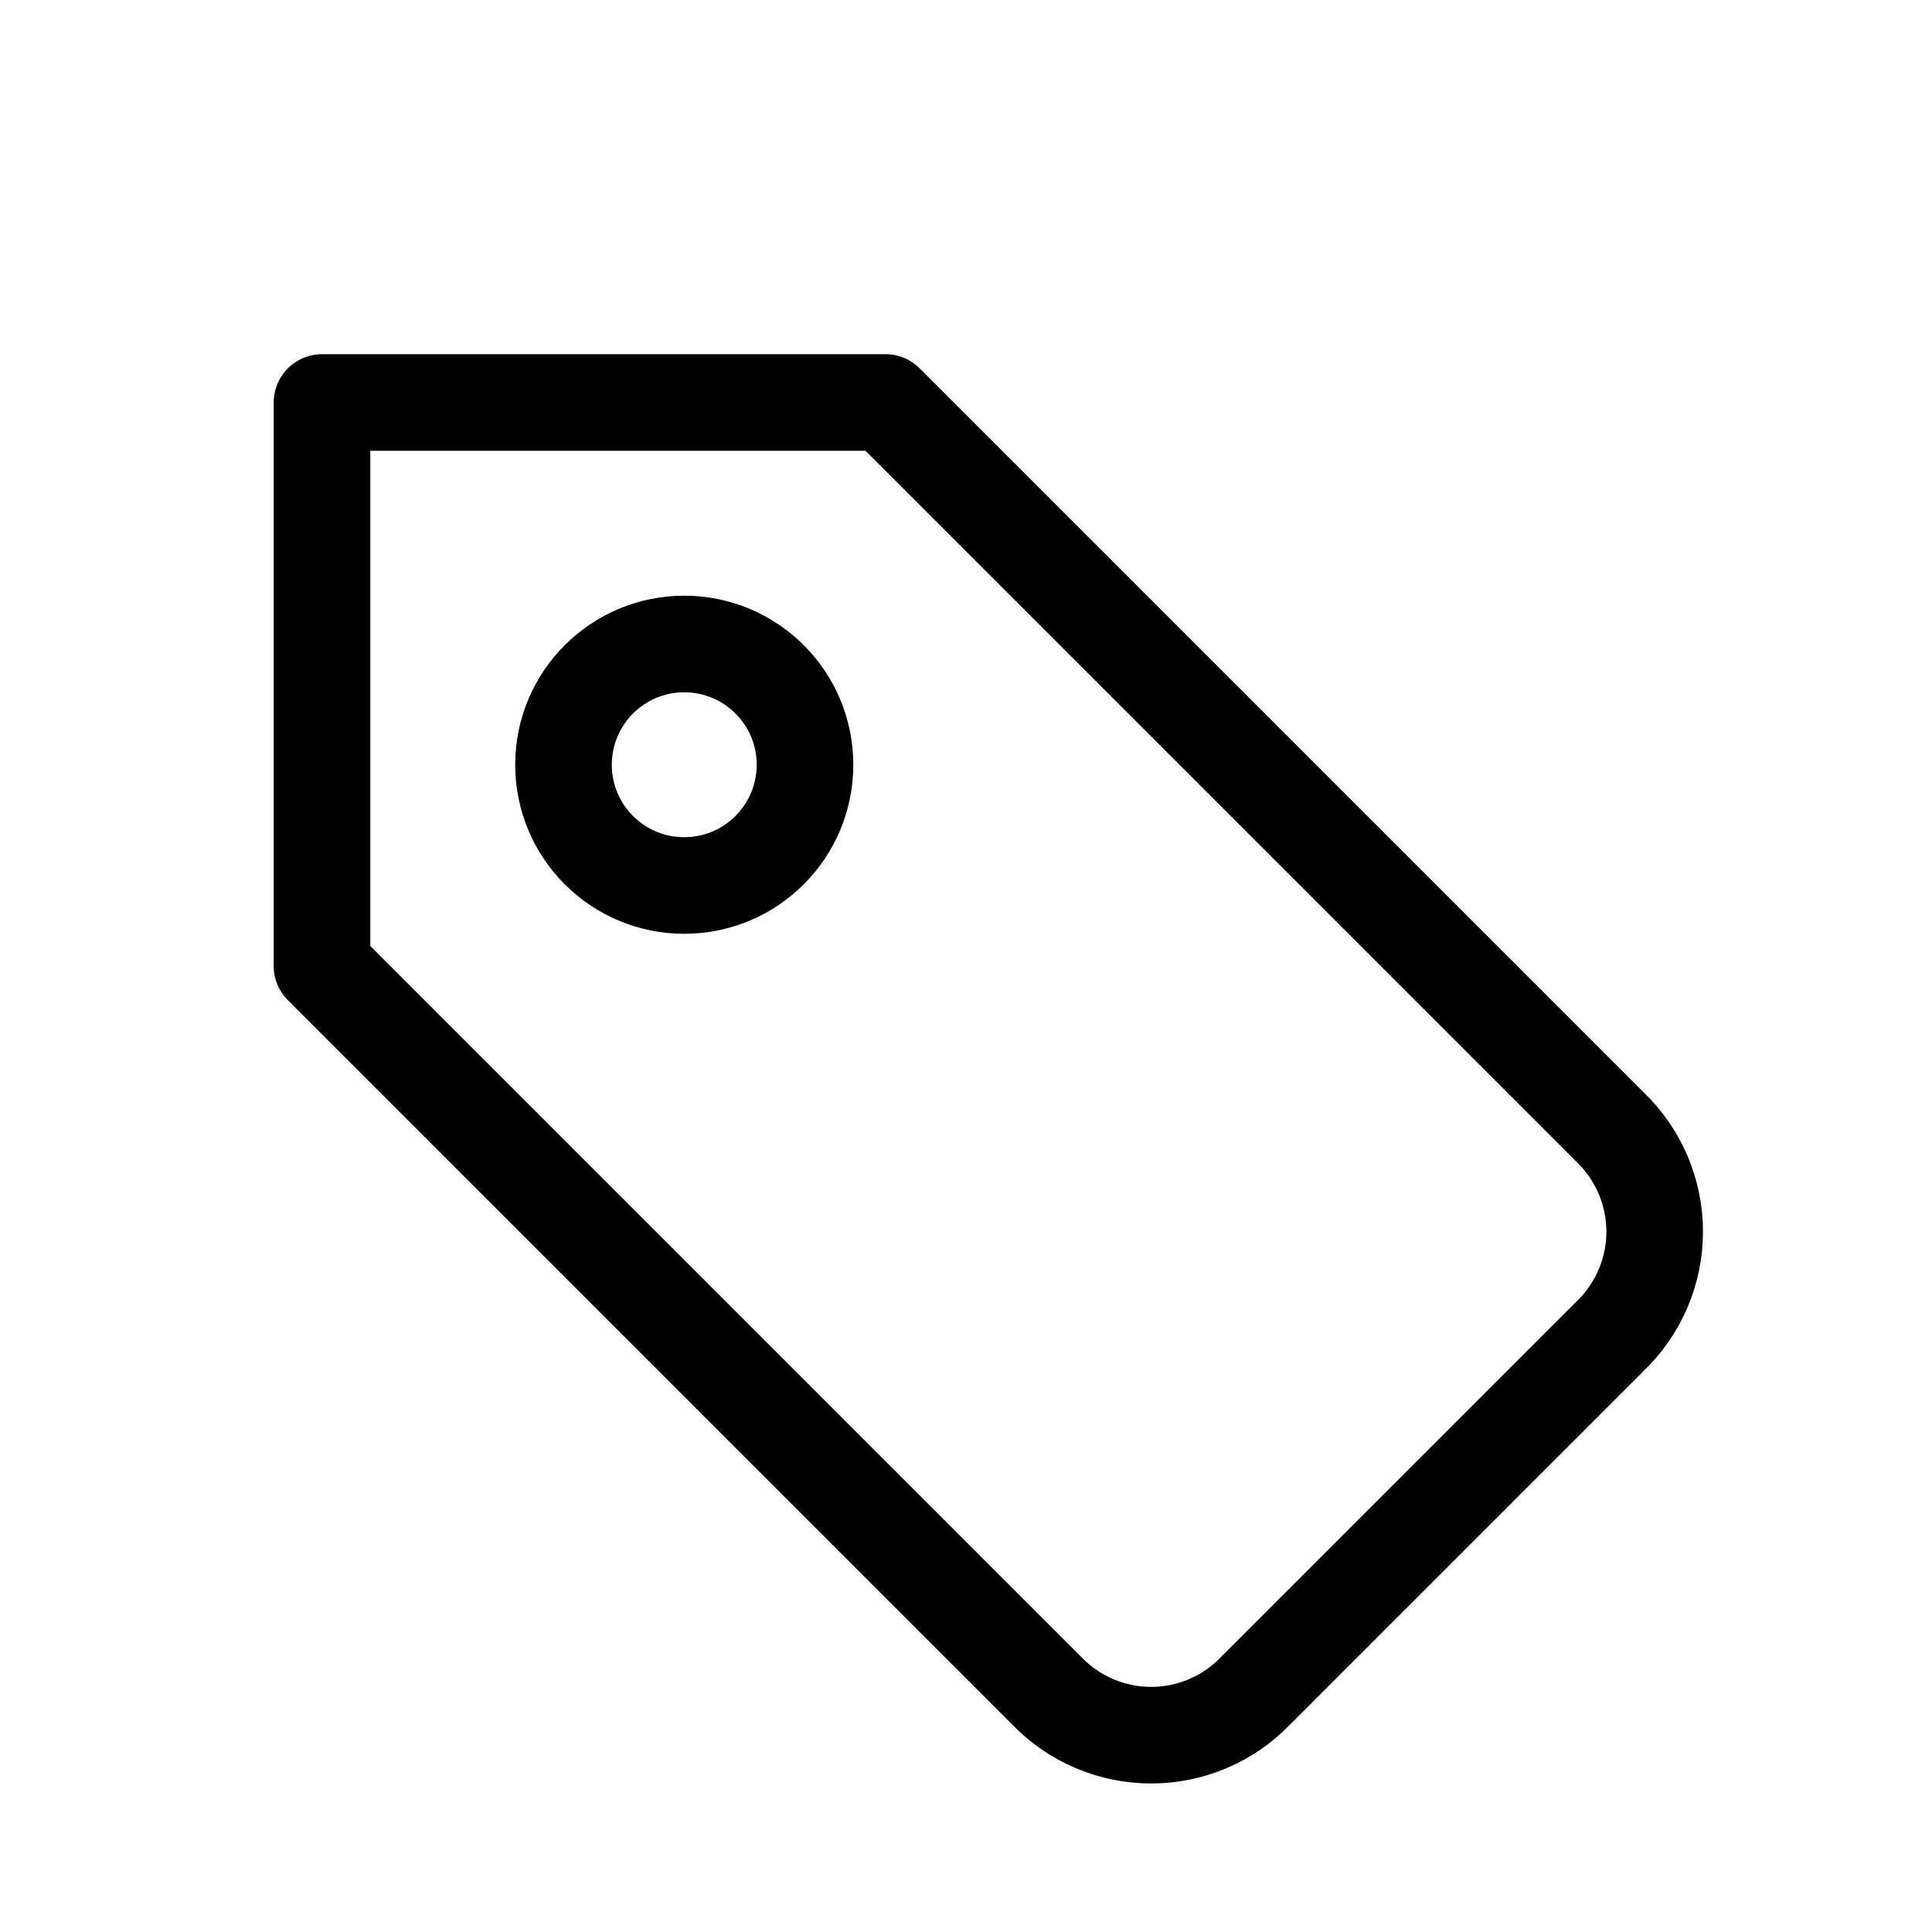
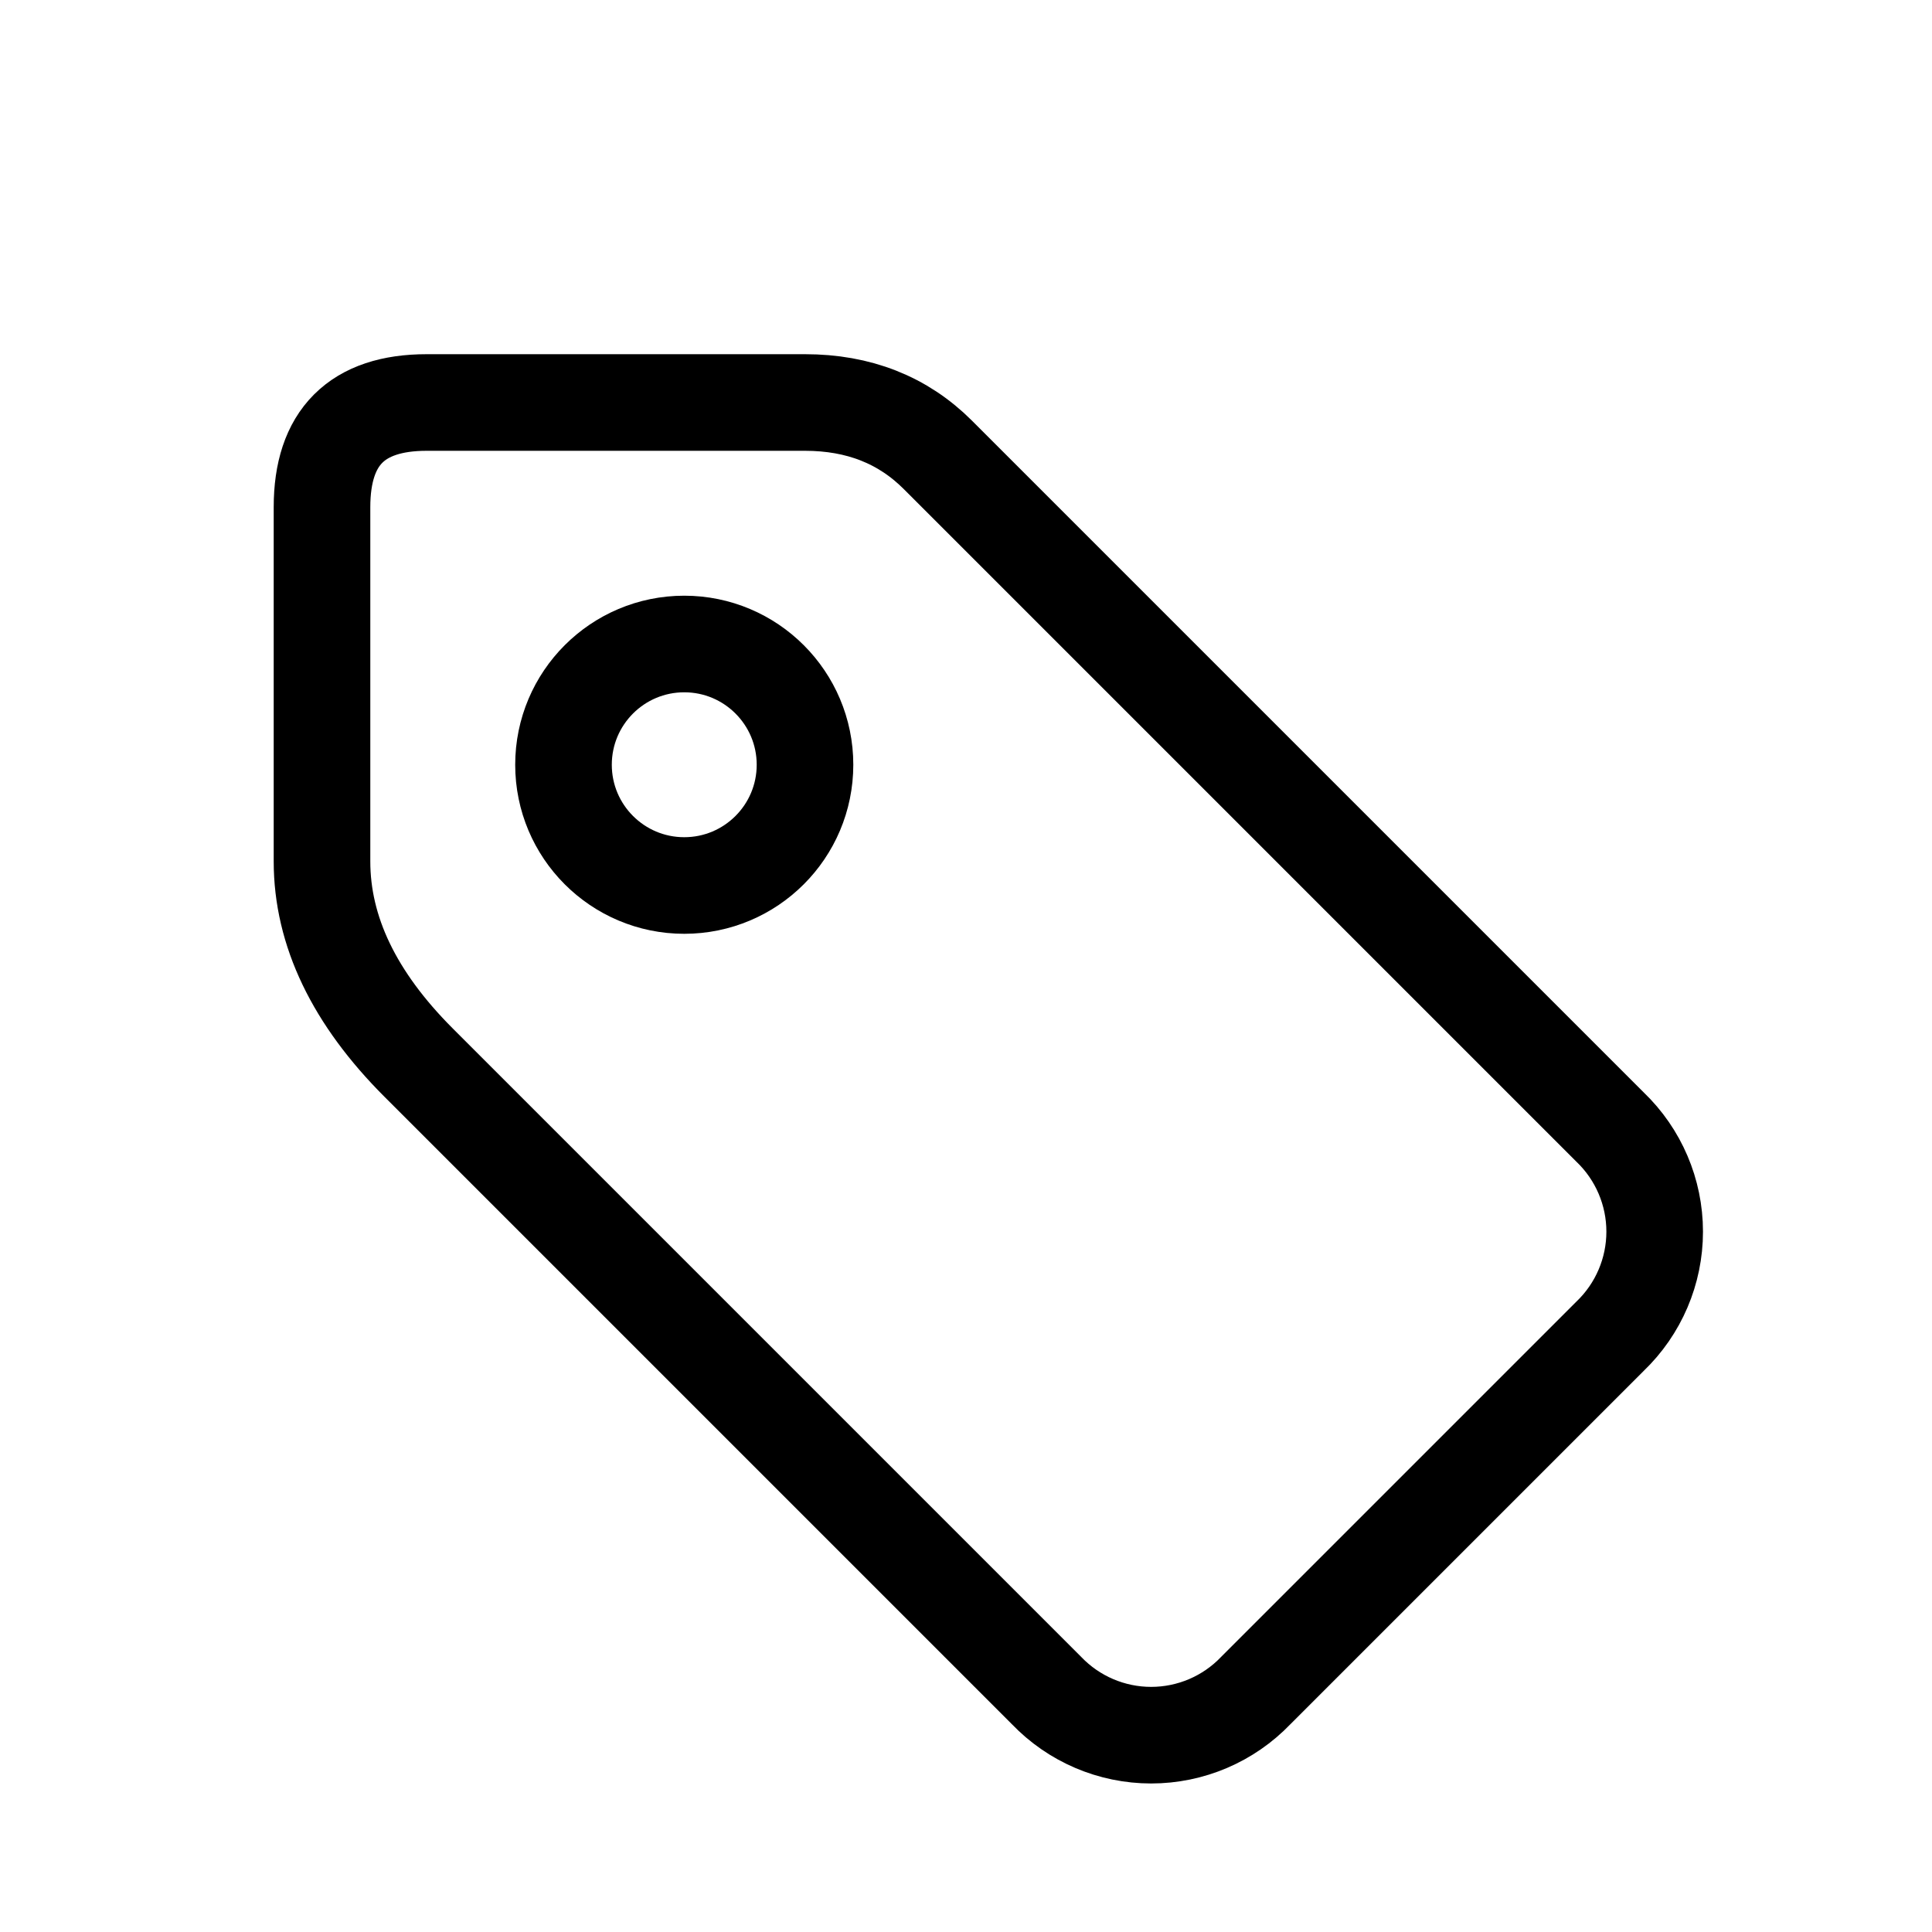
- <svg xmlns="http://www.w3.org/2000/svg" stroke-width="1.2" width="24" height="24" viewBox="0 0 24 24" fill="none">
-   <path d="M4 5h7l9 9a1.8 1.8 0 0 1 0 2.6l-4.4 4.4a1.8 1.8 0 0 1-2.6 0L4 12V5z" fill="none" stroke="currentColor" stroke-linecap="round" stroke-linejoin="round" />
-   <circle cx="8.5" cy="9.5" r="1.5" fill="none" stroke="currentColor" stroke-linecap="round" stroke-linejoin="round" />
+ <svg xmlns="http://www.w3.org/2000/svg" width="24" height="24" viewBox="0 0 24 24" fill="none" stroke="currentColor" stroke-width="1.2" stroke-linecap="round" stroke-linejoin="round">
+   <path d="M5.3 5 H10 Q11 5 11.65 5.65 L20 14 A1.8 1.8 0 0 1 20 16.6 L15.6 21 A1.8 1.8 0 0 1 13 21 L5.2 13.2 Q4 12 4 10.7 V6.3 Q4 5 5.3 5 Z" />
+   <circle cx="8.5" cy="9.5" r="1.5" />
</svg>
